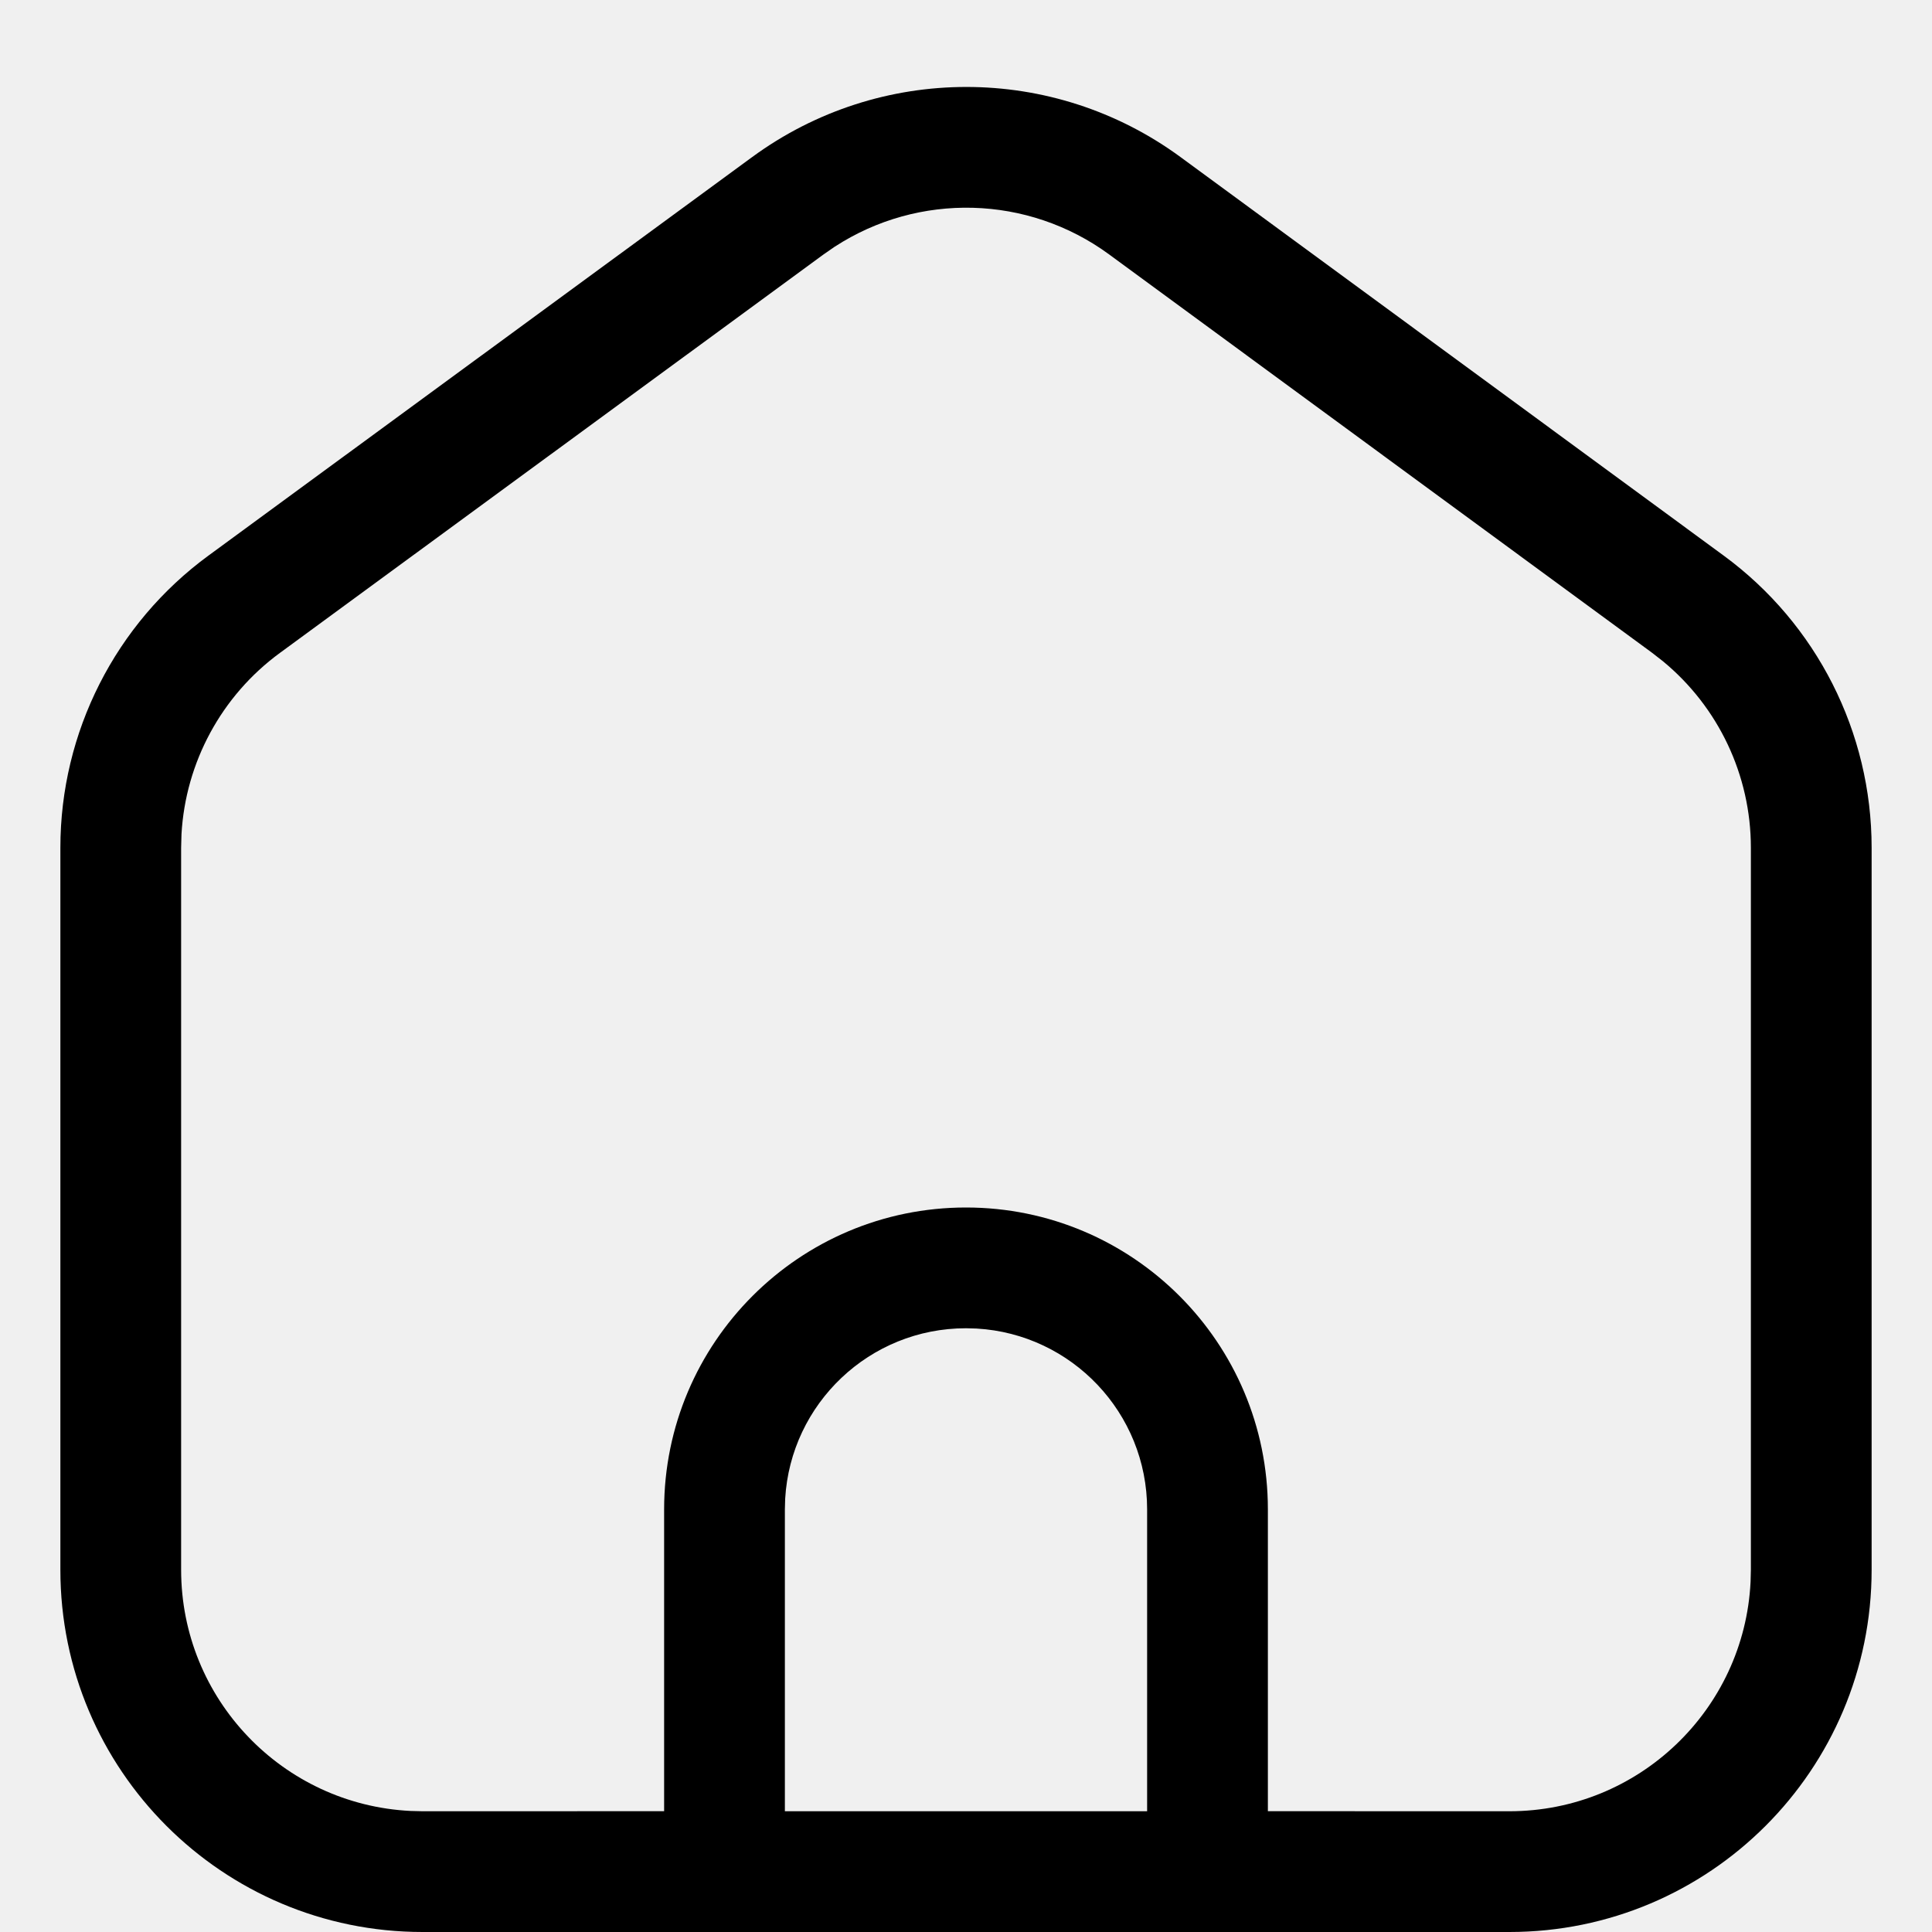
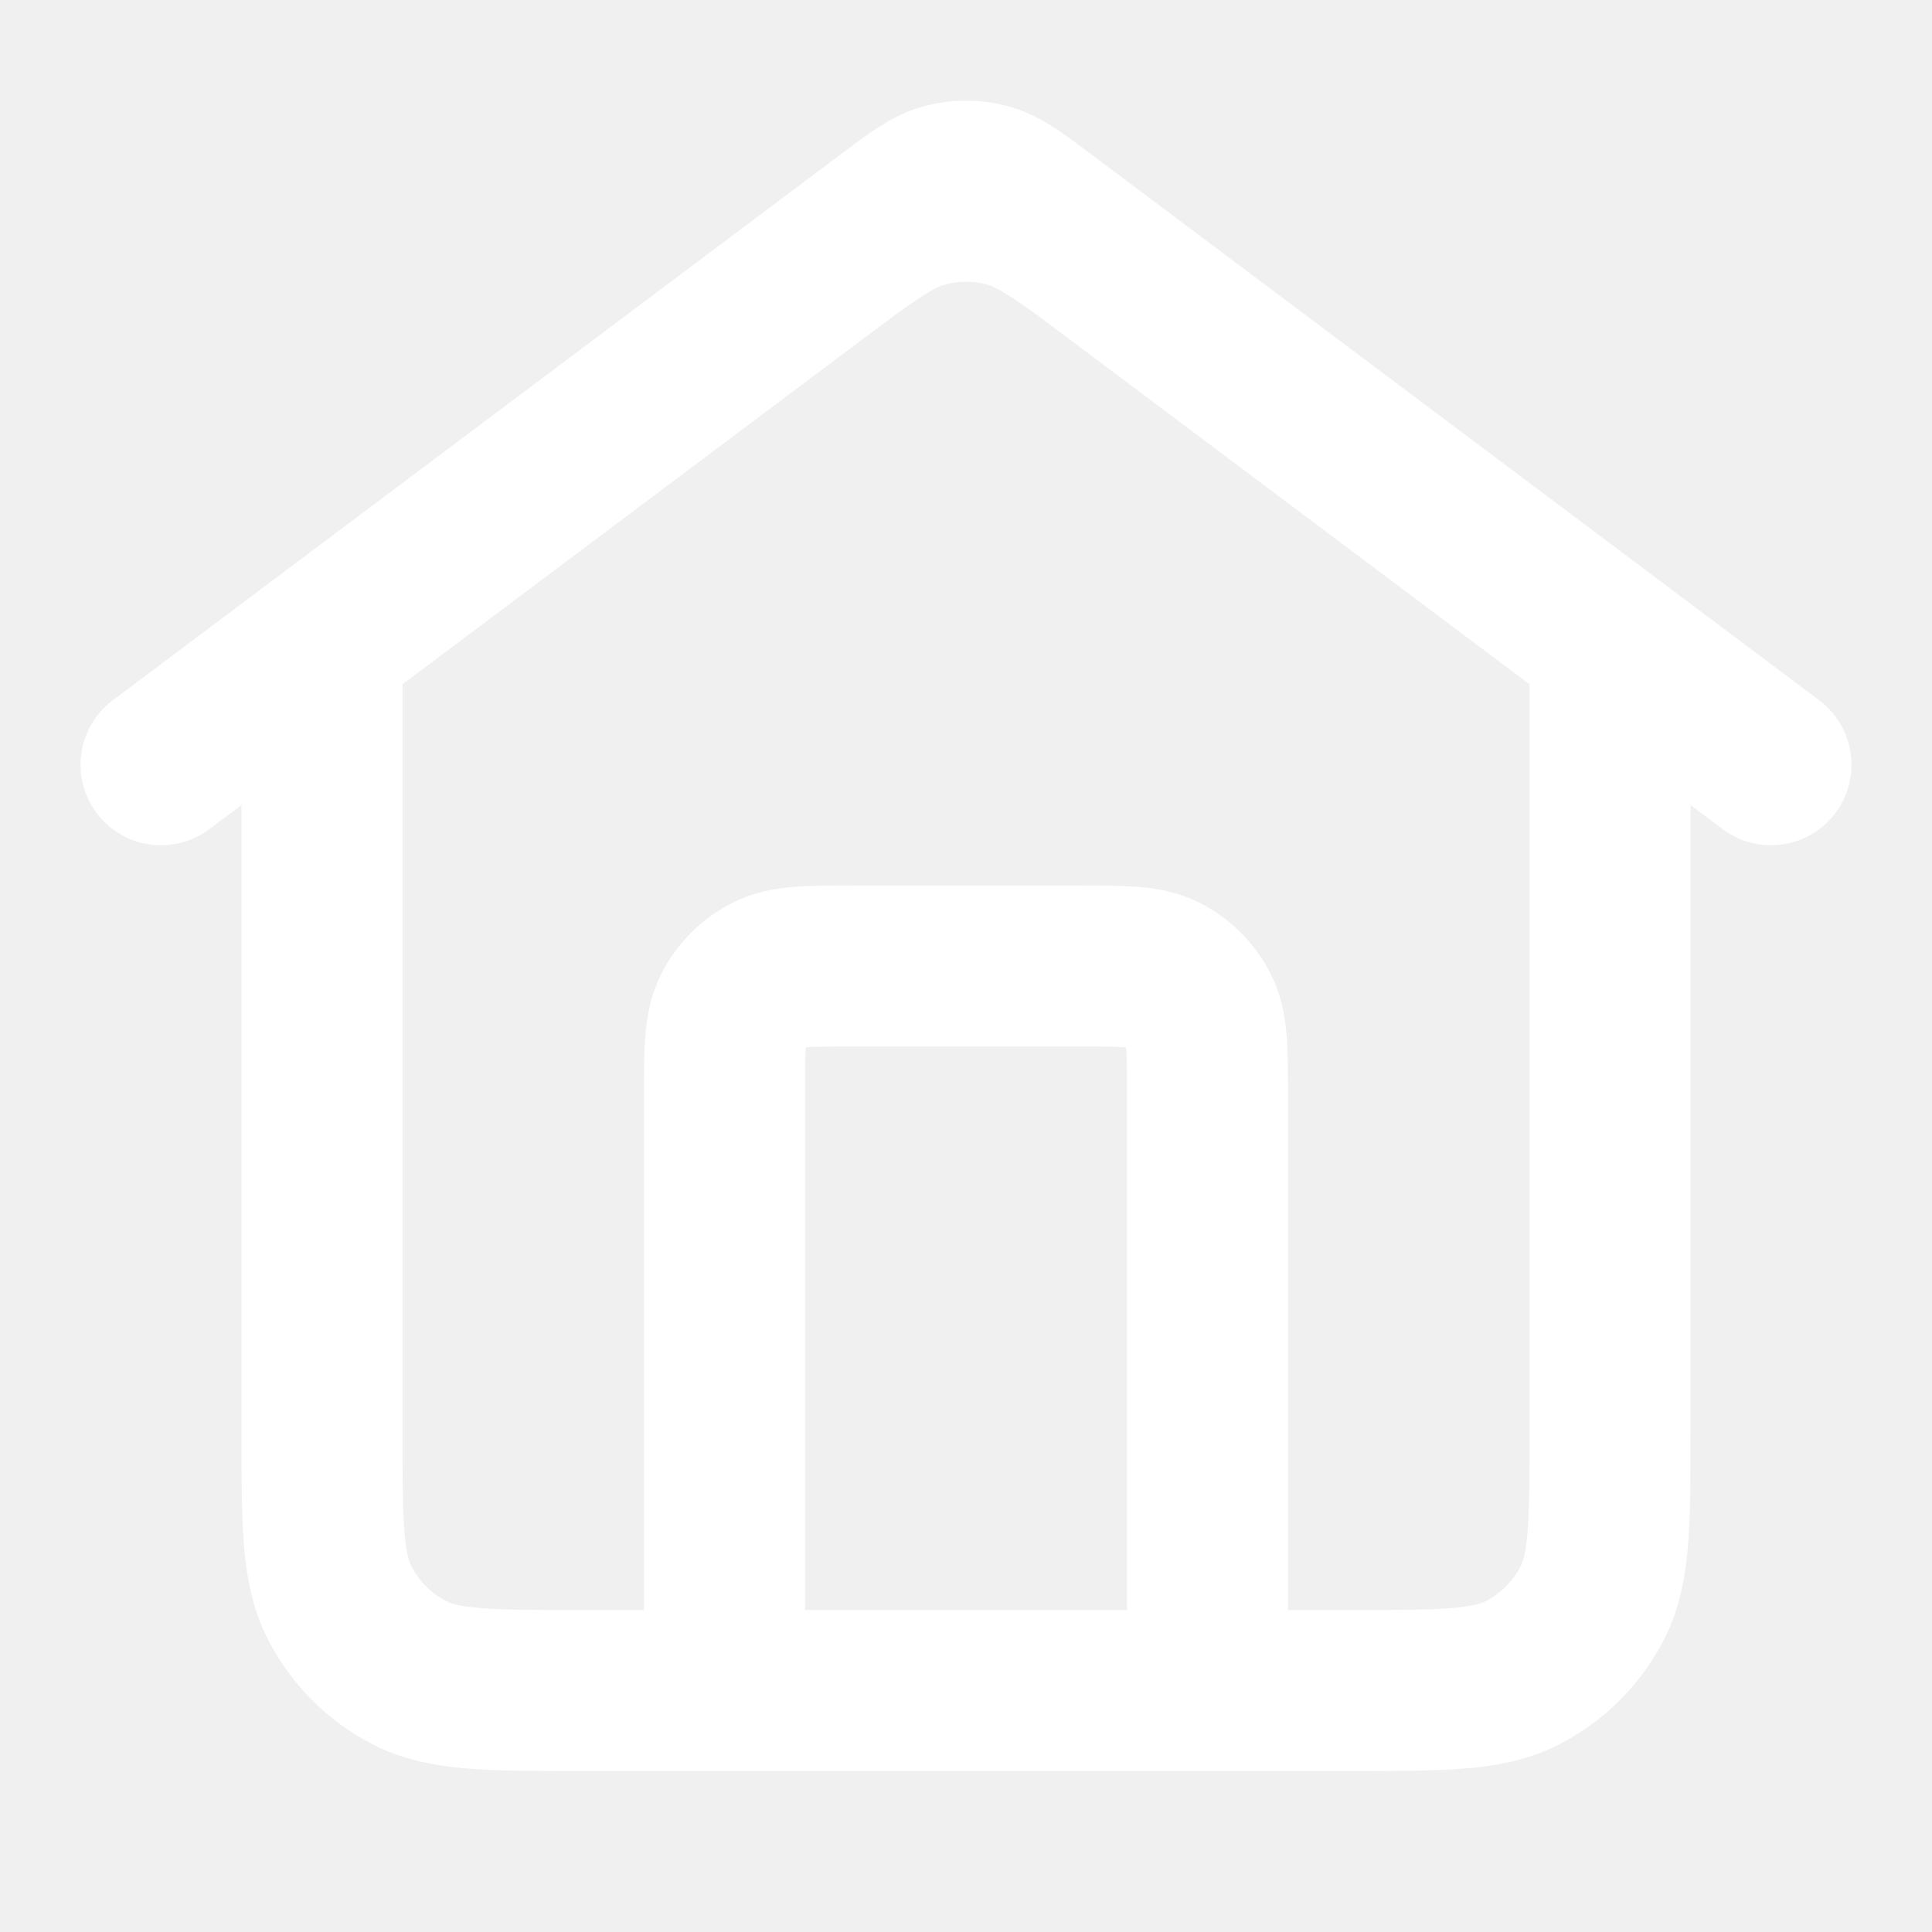
- <svg xmlns="http://www.w3.org/2000/svg" width="800px" height="800px" viewBox="0 0 32 32">
-   <g fill="none" fill-rule="evenodd">
-     <path d="m0 0h32v32h-32z" />
-     <path d="m7 32c-3.314 0-6-2.686-6-6v-11.959c0-1.912.911-3.709 2.453-4.839l9.006-6.601c2.112-1.548 4.985-1.548 7.096.002l8.994 6.599c1.541 1.13 2.451 2.927 2.451 4.838v11.96c0 3.314-2.686 6-6 6zm6.827-27.915-.186.129-9.006 6.601c-.967.709-1.562 1.812-1.629 3.002l-.006.224v11.959c0 2.142 1.684 3.891 3.8 3.995l.2.005 4-.001v-4.999c0-2.761 2.239-5 5-5s5 2.239 5 5v4.999l4 .001c2.142 0 3.891-1.684 3.995-3.8l.005-.2v-11.96c0-1.199-.537-2.33-1.457-3.088l-.177-.138-8.994-6.599c-1.347-.988-3.157-1.031-4.544-.13zm2.173 17.915c-1.598 0-2.904 1.249-2.995 2.824l-.005.176v5h6v-5c0-1.598-1.249-2.904-2.824-2.995z" fill="#000" fill-rule="nonzero" />
+ <svg xmlns="http://www.w3.org/2000/svg" width="64px" height="64px" viewBox="0 0 24 24" fill="none" stroke="#ffffff">
+   <g id="SVGRepo_bgCarrier" stroke-width="0" />
+   <g id="SVGRepo_tracerCarrier" stroke-linecap="round" stroke-linejoin="round" />
+   <g id="SVGRepo_iconCarrier">
+     <path d="M9 21V13.6C9 13.04 9 12.76 9.109 12.546C9.205 12.358 9.358 12.205 9.546 12.109C9.76 12 10.04 12 10.6 12H13.4C13.96 12 14.24 12 14.454 12.109C14.642 12.205 14.795 12.358 14.891 12.546C15 12.76 15 13.04 15 13.6V21M2 9.5L11.04 2.72C11.384 2.462 11.556 2.333 11.745 2.283C11.912 2.239 12.088 2.239 12.255 2.283C12.444 2.333 12.616 2.462 12.96 2.72L22 9.5M4 8V17.8C4 18.92 4 19.48 4.218 19.908C4.41 20.284 4.716 20.59 5.092 20.782C5.52 21 6.08 21 7.2 21H16.8C17.92 21 18.48 21 18.908 20.782C19.284 20.59 19.59 20.284 19.782 19.908C20 19.48 20 18.92 20 17.8V8L13.92 3.44C13.232 2.924 12.887 2.665 12.509 2.566C12.175 2.478 11.825 2.478 11.491 2.566C11.113 2.665 10.768 2.924 10.08 3.44L4 8Z" stroke="#ffffff" stroke-width="2" stroke-linecap="round" stroke-linejoin="round" />
  </g>
</svg>
